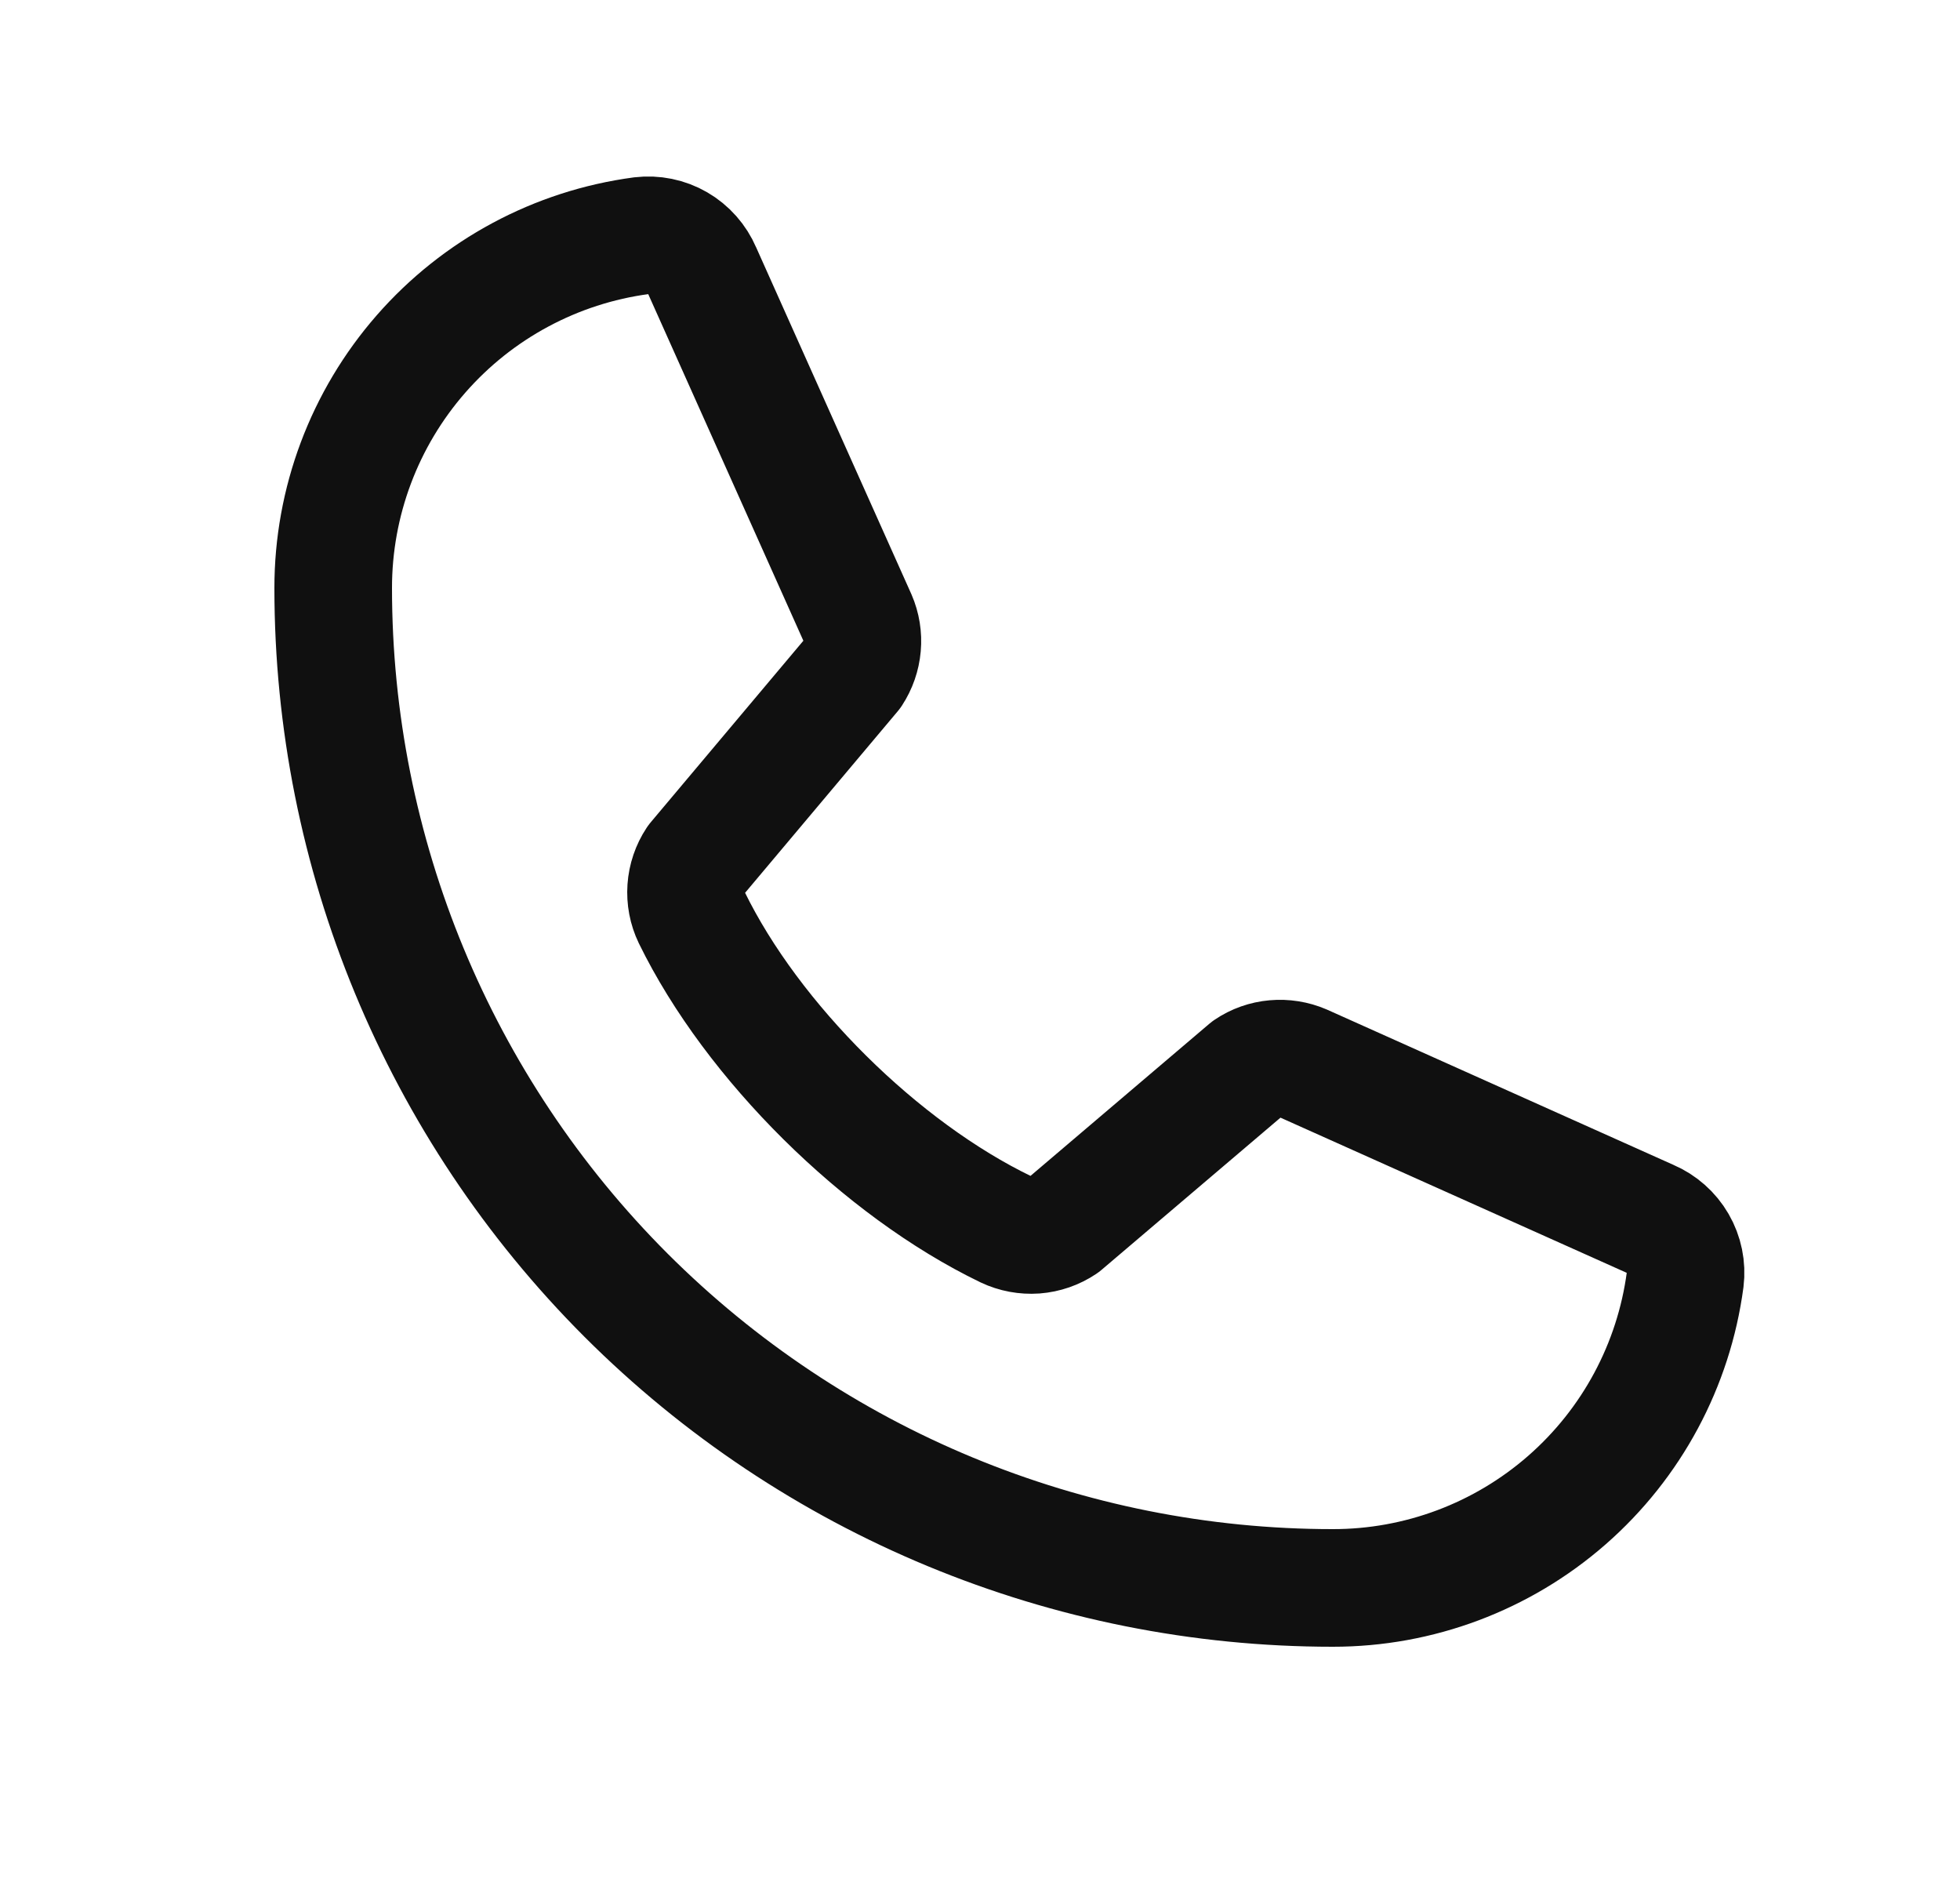
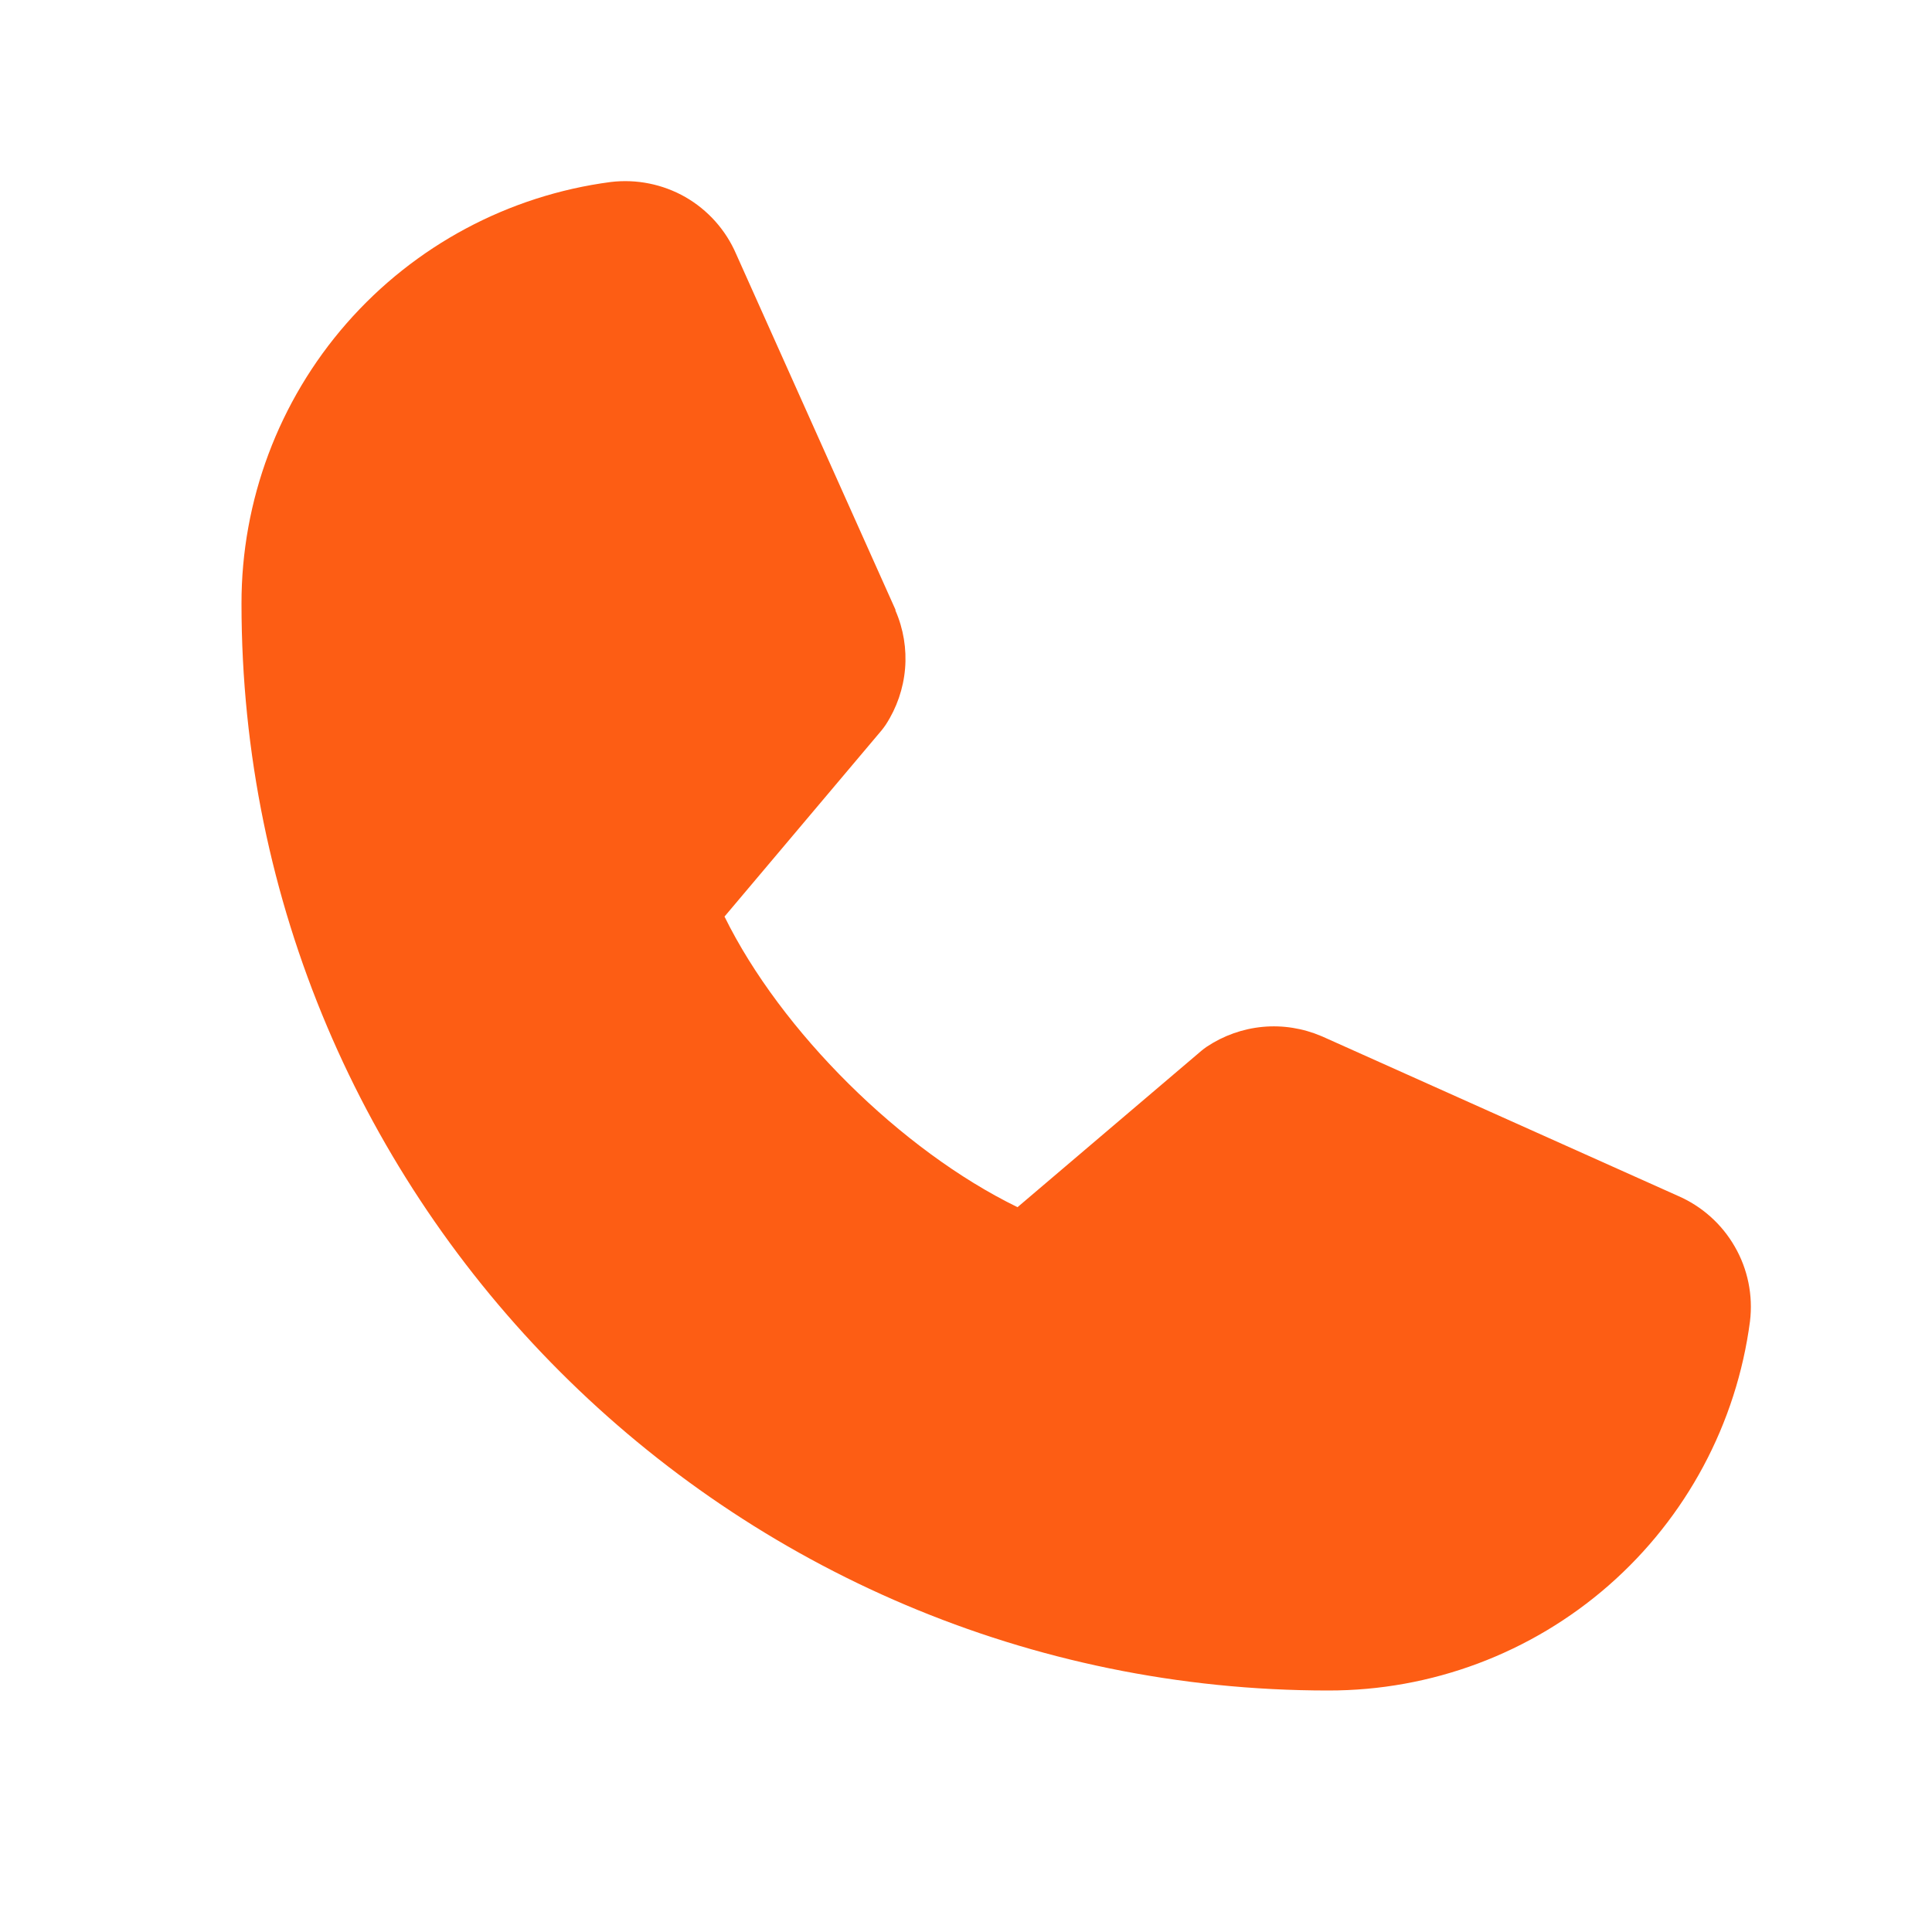
- <svg xmlns="http://www.w3.org/2000/svg" width="25" height="24" viewBox="0 0 25 24" fill="none">
-   <g id="Phone">
-     <path id="Vector" d="M15.912 13.626C16.015 13.556 16.135 13.514 16.259 13.503C16.383 13.492 16.509 13.512 16.623 13.561L21.044 15.542C21.193 15.606 21.318 15.716 21.399 15.856C21.48 15.996 21.514 16.159 21.494 16.32C21.349 17.409 20.813 18.407 19.986 19.13C19.159 19.853 18.098 20.251 17 20.25C13.618 20.25 10.376 18.907 7.984 16.516C5.593 14.124 4.25 10.882 4.25 7.5C4.249 6.402 4.647 5.341 5.37 4.514C6.093 3.687 7.092 3.151 8.18 3.006C8.341 2.987 8.504 3.02 8.644 3.101C8.784 3.182 8.894 3.307 8.958 3.456L10.939 7.881C10.988 7.994 11.008 8.118 10.997 8.241C10.986 8.365 10.945 8.483 10.877 8.587L8.874 10.969C8.803 11.076 8.761 11.2 8.752 11.328C8.743 11.457 8.767 11.585 8.823 11.701C9.598 13.288 11.239 14.909 12.831 15.677C12.947 15.732 13.077 15.756 13.205 15.747C13.334 15.737 13.458 15.694 13.565 15.622L15.912 13.626Z" stroke="#101010" stroke-width="1.5" stroke-linecap="round" stroke-linejoin="round" />
-   </g>
+ <svg xmlns="http://www.w3.org/2000/svg" width="24" height="24" viewBox="0 0 24 24" fill="none">
+   <path d="M21.739 16.414C21.572 17.684 20.948 18.85 19.984 19.694C19.02 20.538 17.781 21.002 16.5 21C9.056 21 3 14.944 3 7.5C2.998 6.219 3.462 4.98 4.306 4.016C5.15 3.052 6.316 2.428 7.586 2.261C7.907 2.222 8.233 2.288 8.514 2.448C8.794 2.609 9.016 2.857 9.144 3.154L11.124 7.574V7.585C11.223 7.812 11.264 8.061 11.243 8.307C11.222 8.554 11.14 8.792 11.005 9C10.988 9.025 10.971 9.049 10.952 9.072L9 11.386C9.702 12.813 11.195 14.292 12.64 14.996L14.922 13.055C14.945 13.036 14.968 13.018 14.992 13.002C15.2 12.864 15.439 12.779 15.687 12.756C15.935 12.733 16.185 12.773 16.415 12.871L16.427 12.876L20.843 14.855C21.141 14.984 21.389 15.205 21.55 15.486C21.712 15.766 21.778 16.092 21.739 16.414Z" fill="#FD5D14" />
</svg>
